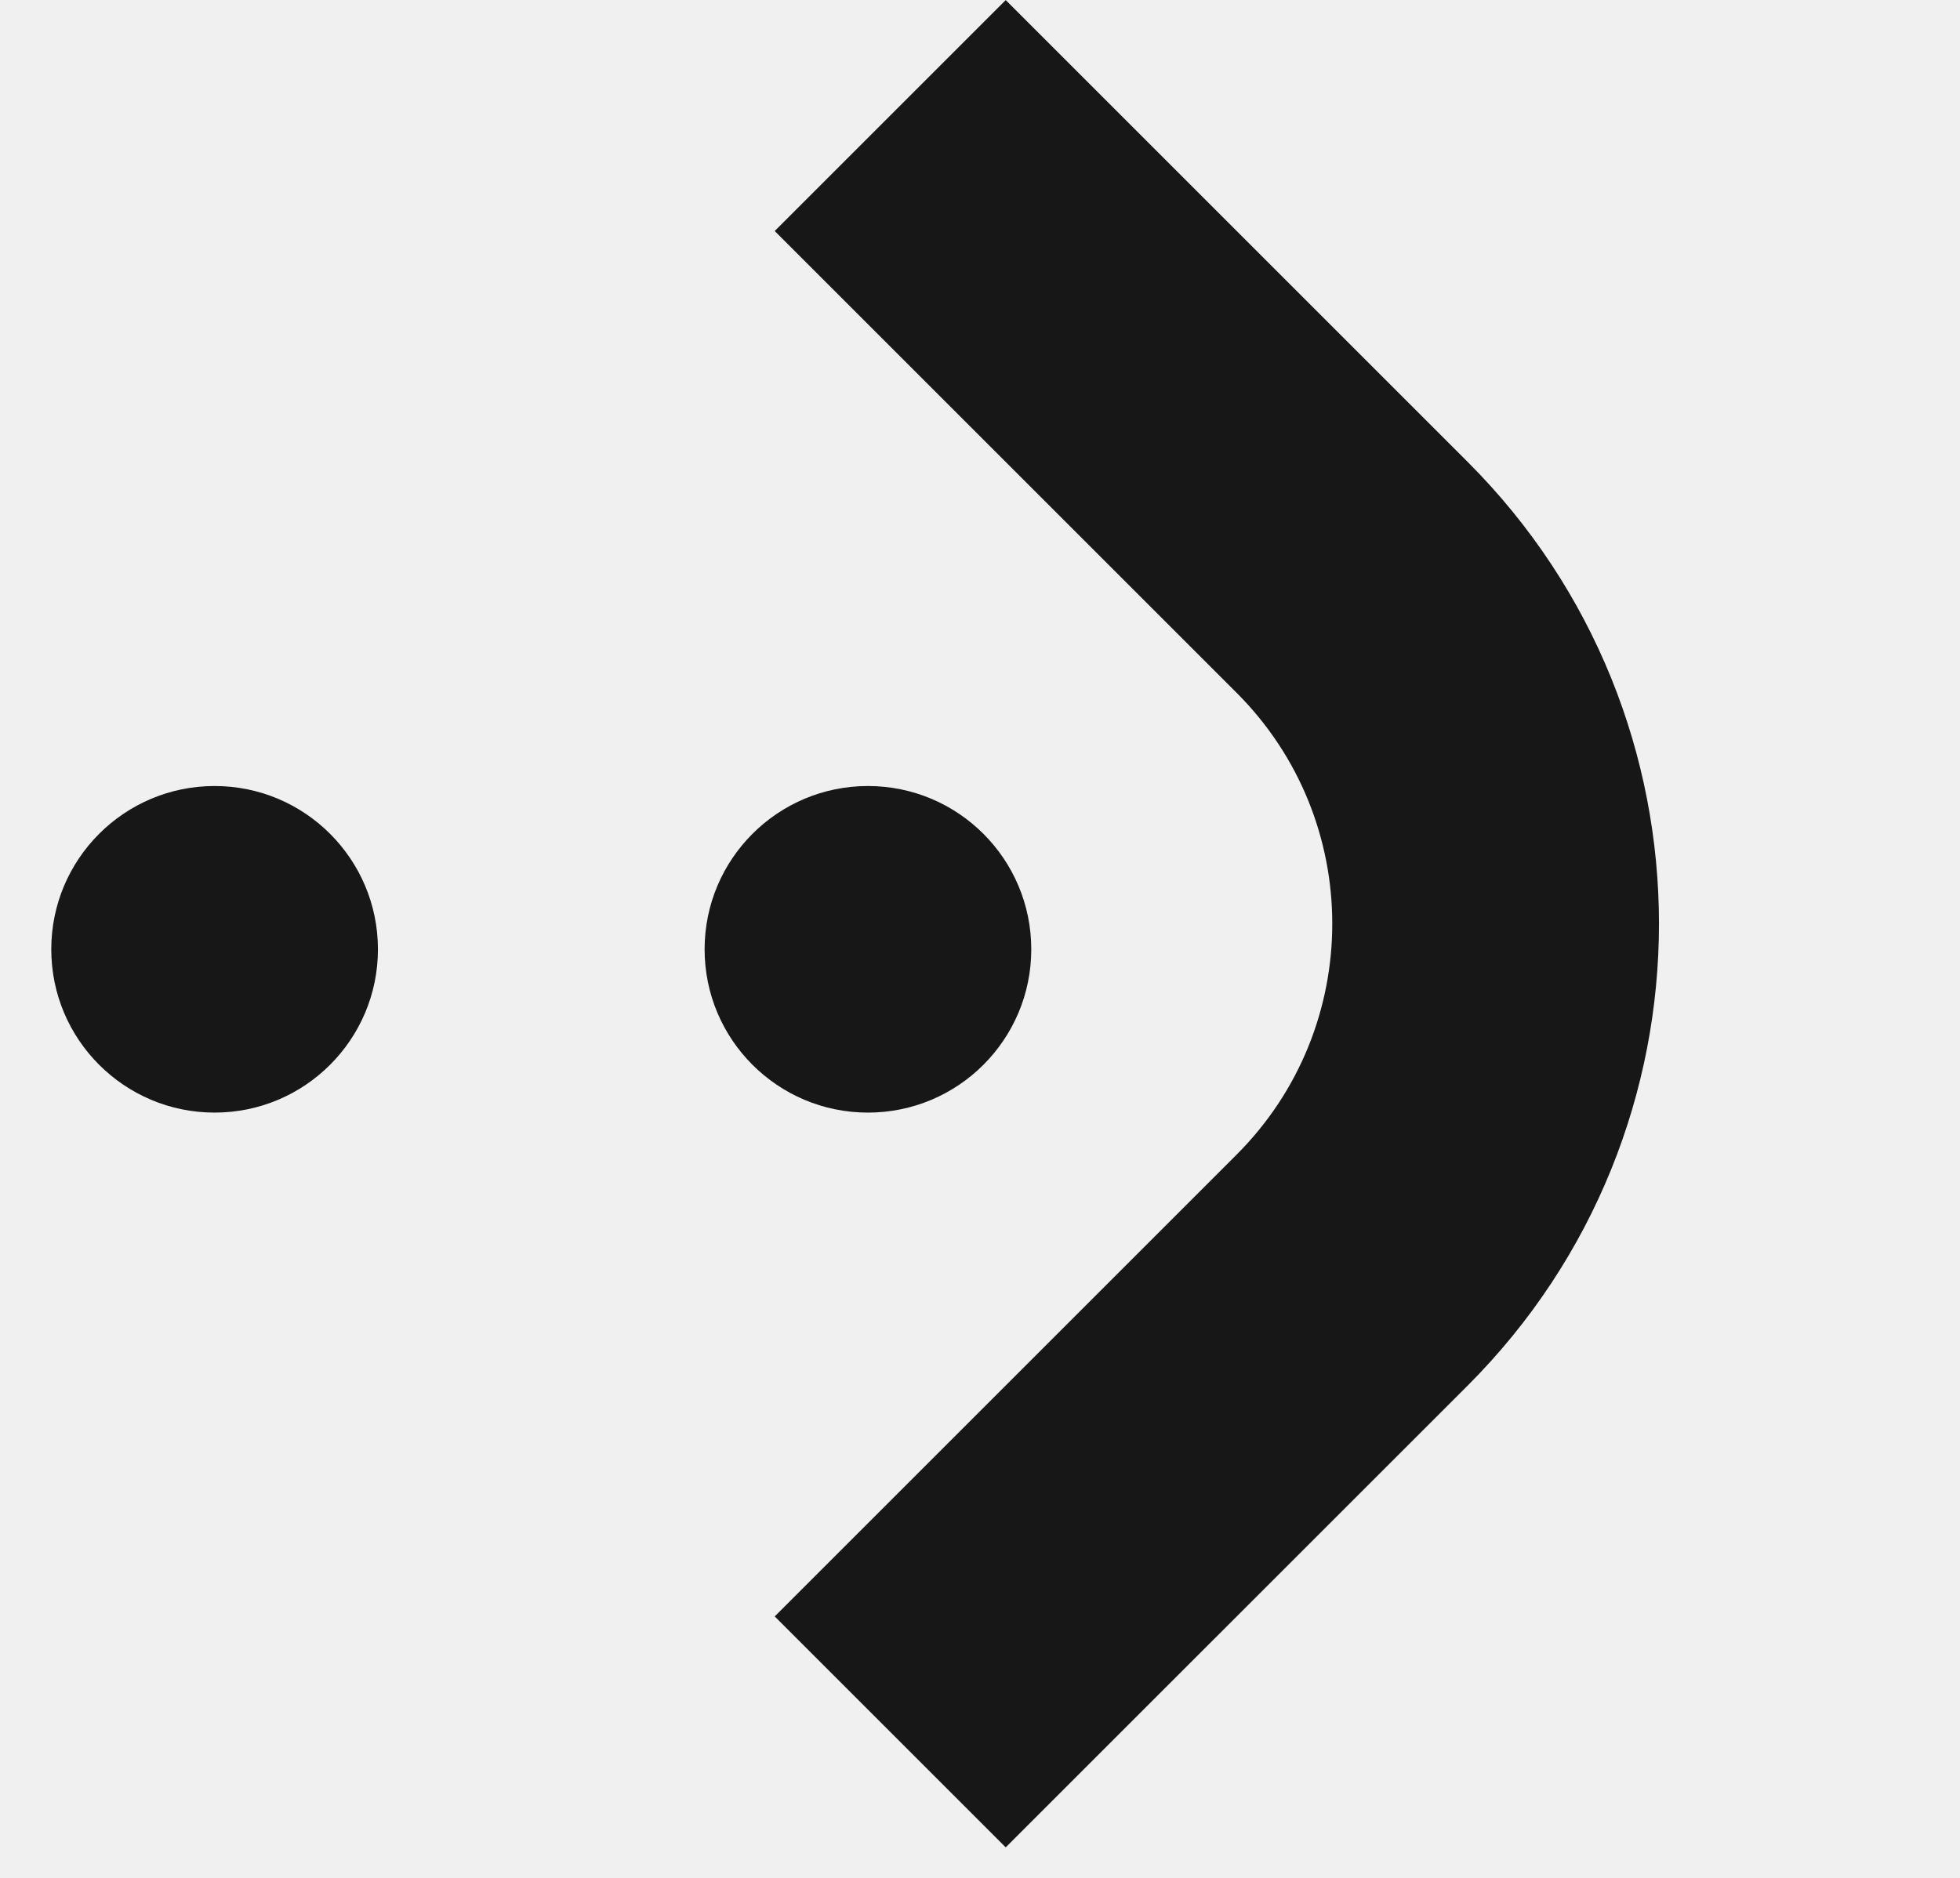
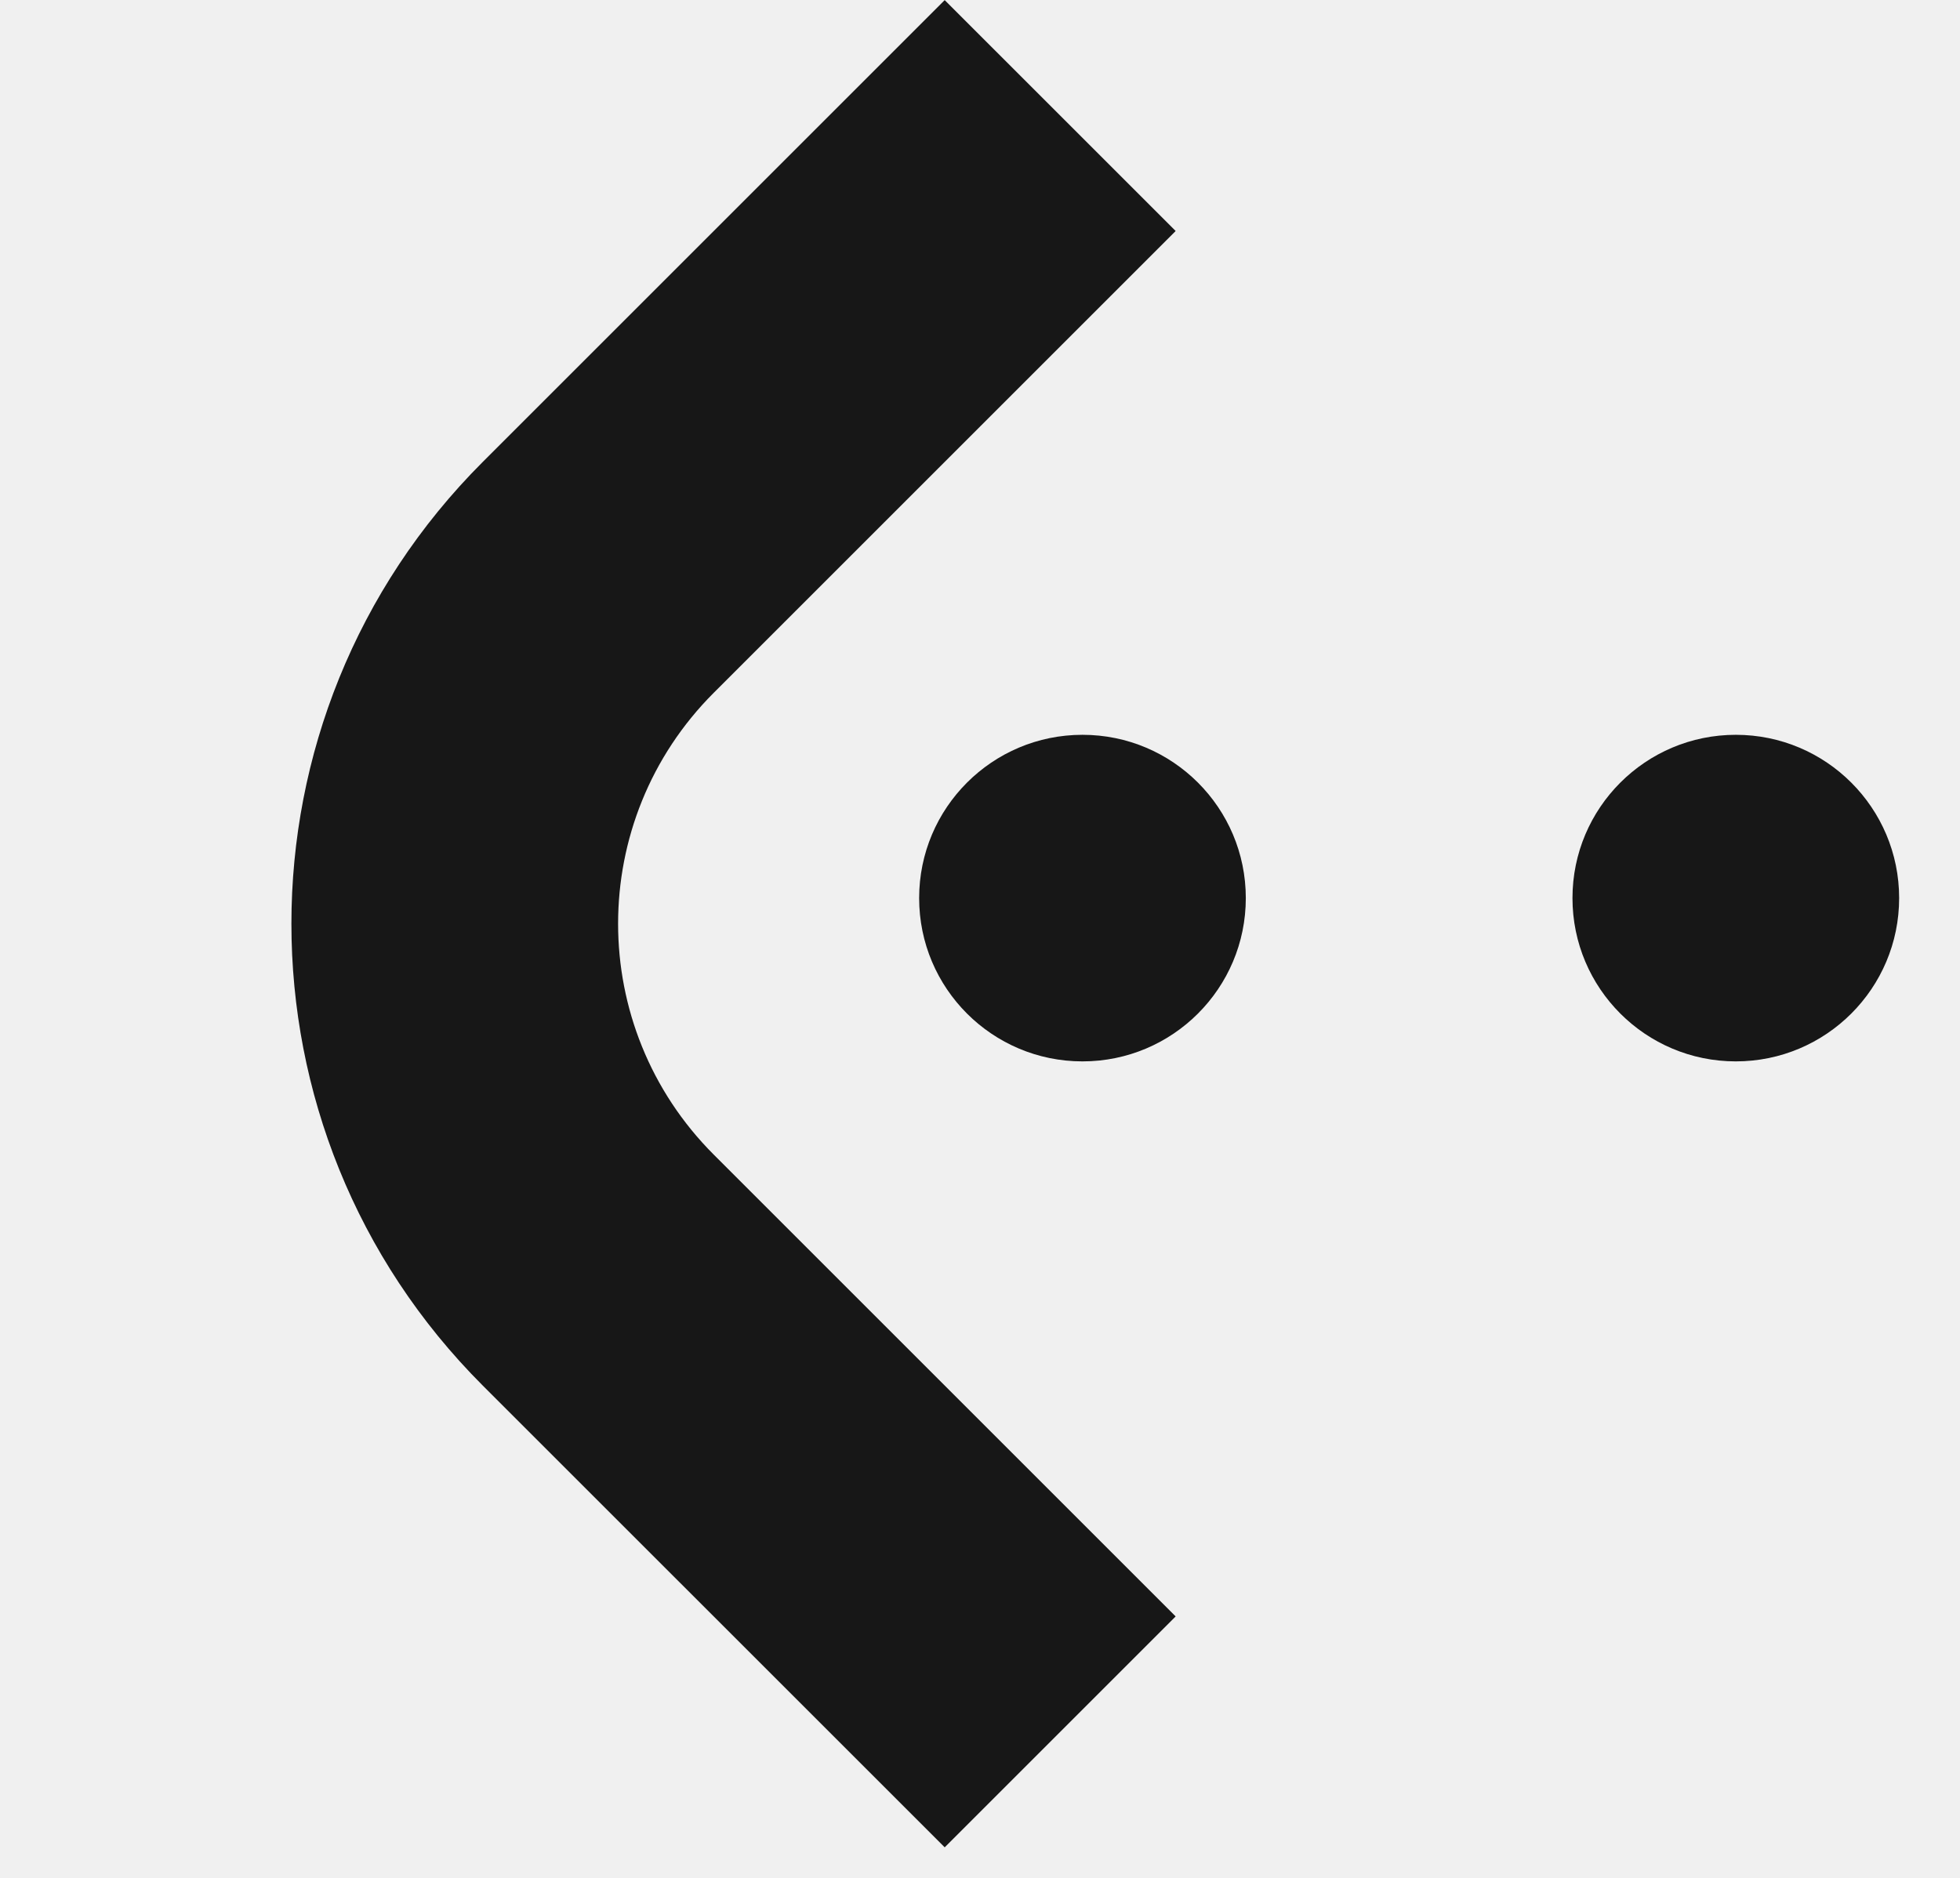
<svg xmlns="http://www.w3.org/2000/svg" width="24" height="23" viewBox="0 0 24 23" fill="none">
-   <mask id="path-1-inside-1_8570_2530" fill="white">
-     <path d="M12.314 0L17.971 5.657C21.095 8.781 21.095 13.846 17.971 16.971L12.314 22.627L1 11.314L12.314 0Z" />
+   <mask id="path-1-inside-1_8570_2517" fill="white">
+     <path d="M11.569 22.627L5.912 16.971C2.787 13.846 2.787 8.781 5.912 5.657L11.569 2.47955e-05L22.882 11.314L11.569 22.627Z" />
  </mask>
-   <path d="M15.142 -2.828L20.799 2.828C25.485 7.515 25.485 15.113 20.799 19.799L15.142 14.142C16.704 12.58 16.704 10.047 15.142 8.485L9.485 2.828L15.142 -2.828ZM12.314 22.627L1 11.314L12.314 22.627ZM1 11.314L12.314 0L1 11.314ZM20.799 2.828C25.485 7.515 25.485 15.113 20.799 19.799L15.142 25.456L9.485 19.799L15.142 14.142C16.704 12.58 16.704 10.047 15.142 8.485L20.799 2.828Z" fill="#171717" mask="url(#path-1-inside-1_8570_2530)" />
-   <rect x="4.627" y="9.627" width="4" height="4" rx="2" transform="rotate(90 4.62741 9.62744)" fill="#171717" />
-   <rect x="12.627" y="9.627" width="4" height="4" rx="2" transform="rotate(90 12.6274 9.62744)" fill="#171717" />
+   <path d="M8.74 25.456L3.083 19.799C-1.603 15.113 -1.603 7.515 3.083 2.828L8.74 8.485C7.178 10.047 7.178 12.58 8.74 14.142L14.397 19.799L8.74 25.456ZM11.569 2.47955e-05L22.882 11.314L11.569 2.47955e-05ZM22.882 11.314L11.569 22.627L22.882 11.314ZM3.083 19.799C-1.603 15.113 -1.603 7.515 3.083 2.828L8.74 -2.828L14.397 2.828L8.74 8.485C7.178 10.047 7.178 12.58 8.74 14.142L3.083 19.799Z" fill="#171717" mask="url(#path-1-inside-1_8570_2517)" />
+   <rect x="19.255" y="13" width="4" height="4" rx="2" transform="rotate(-90 19.2548 13)" fill="#171717" />
+   <rect x="11.255" y="13" width="4" height="4" rx="2" transform="rotate(-90 11.2548 13)" fill="#171717" />
</svg>
